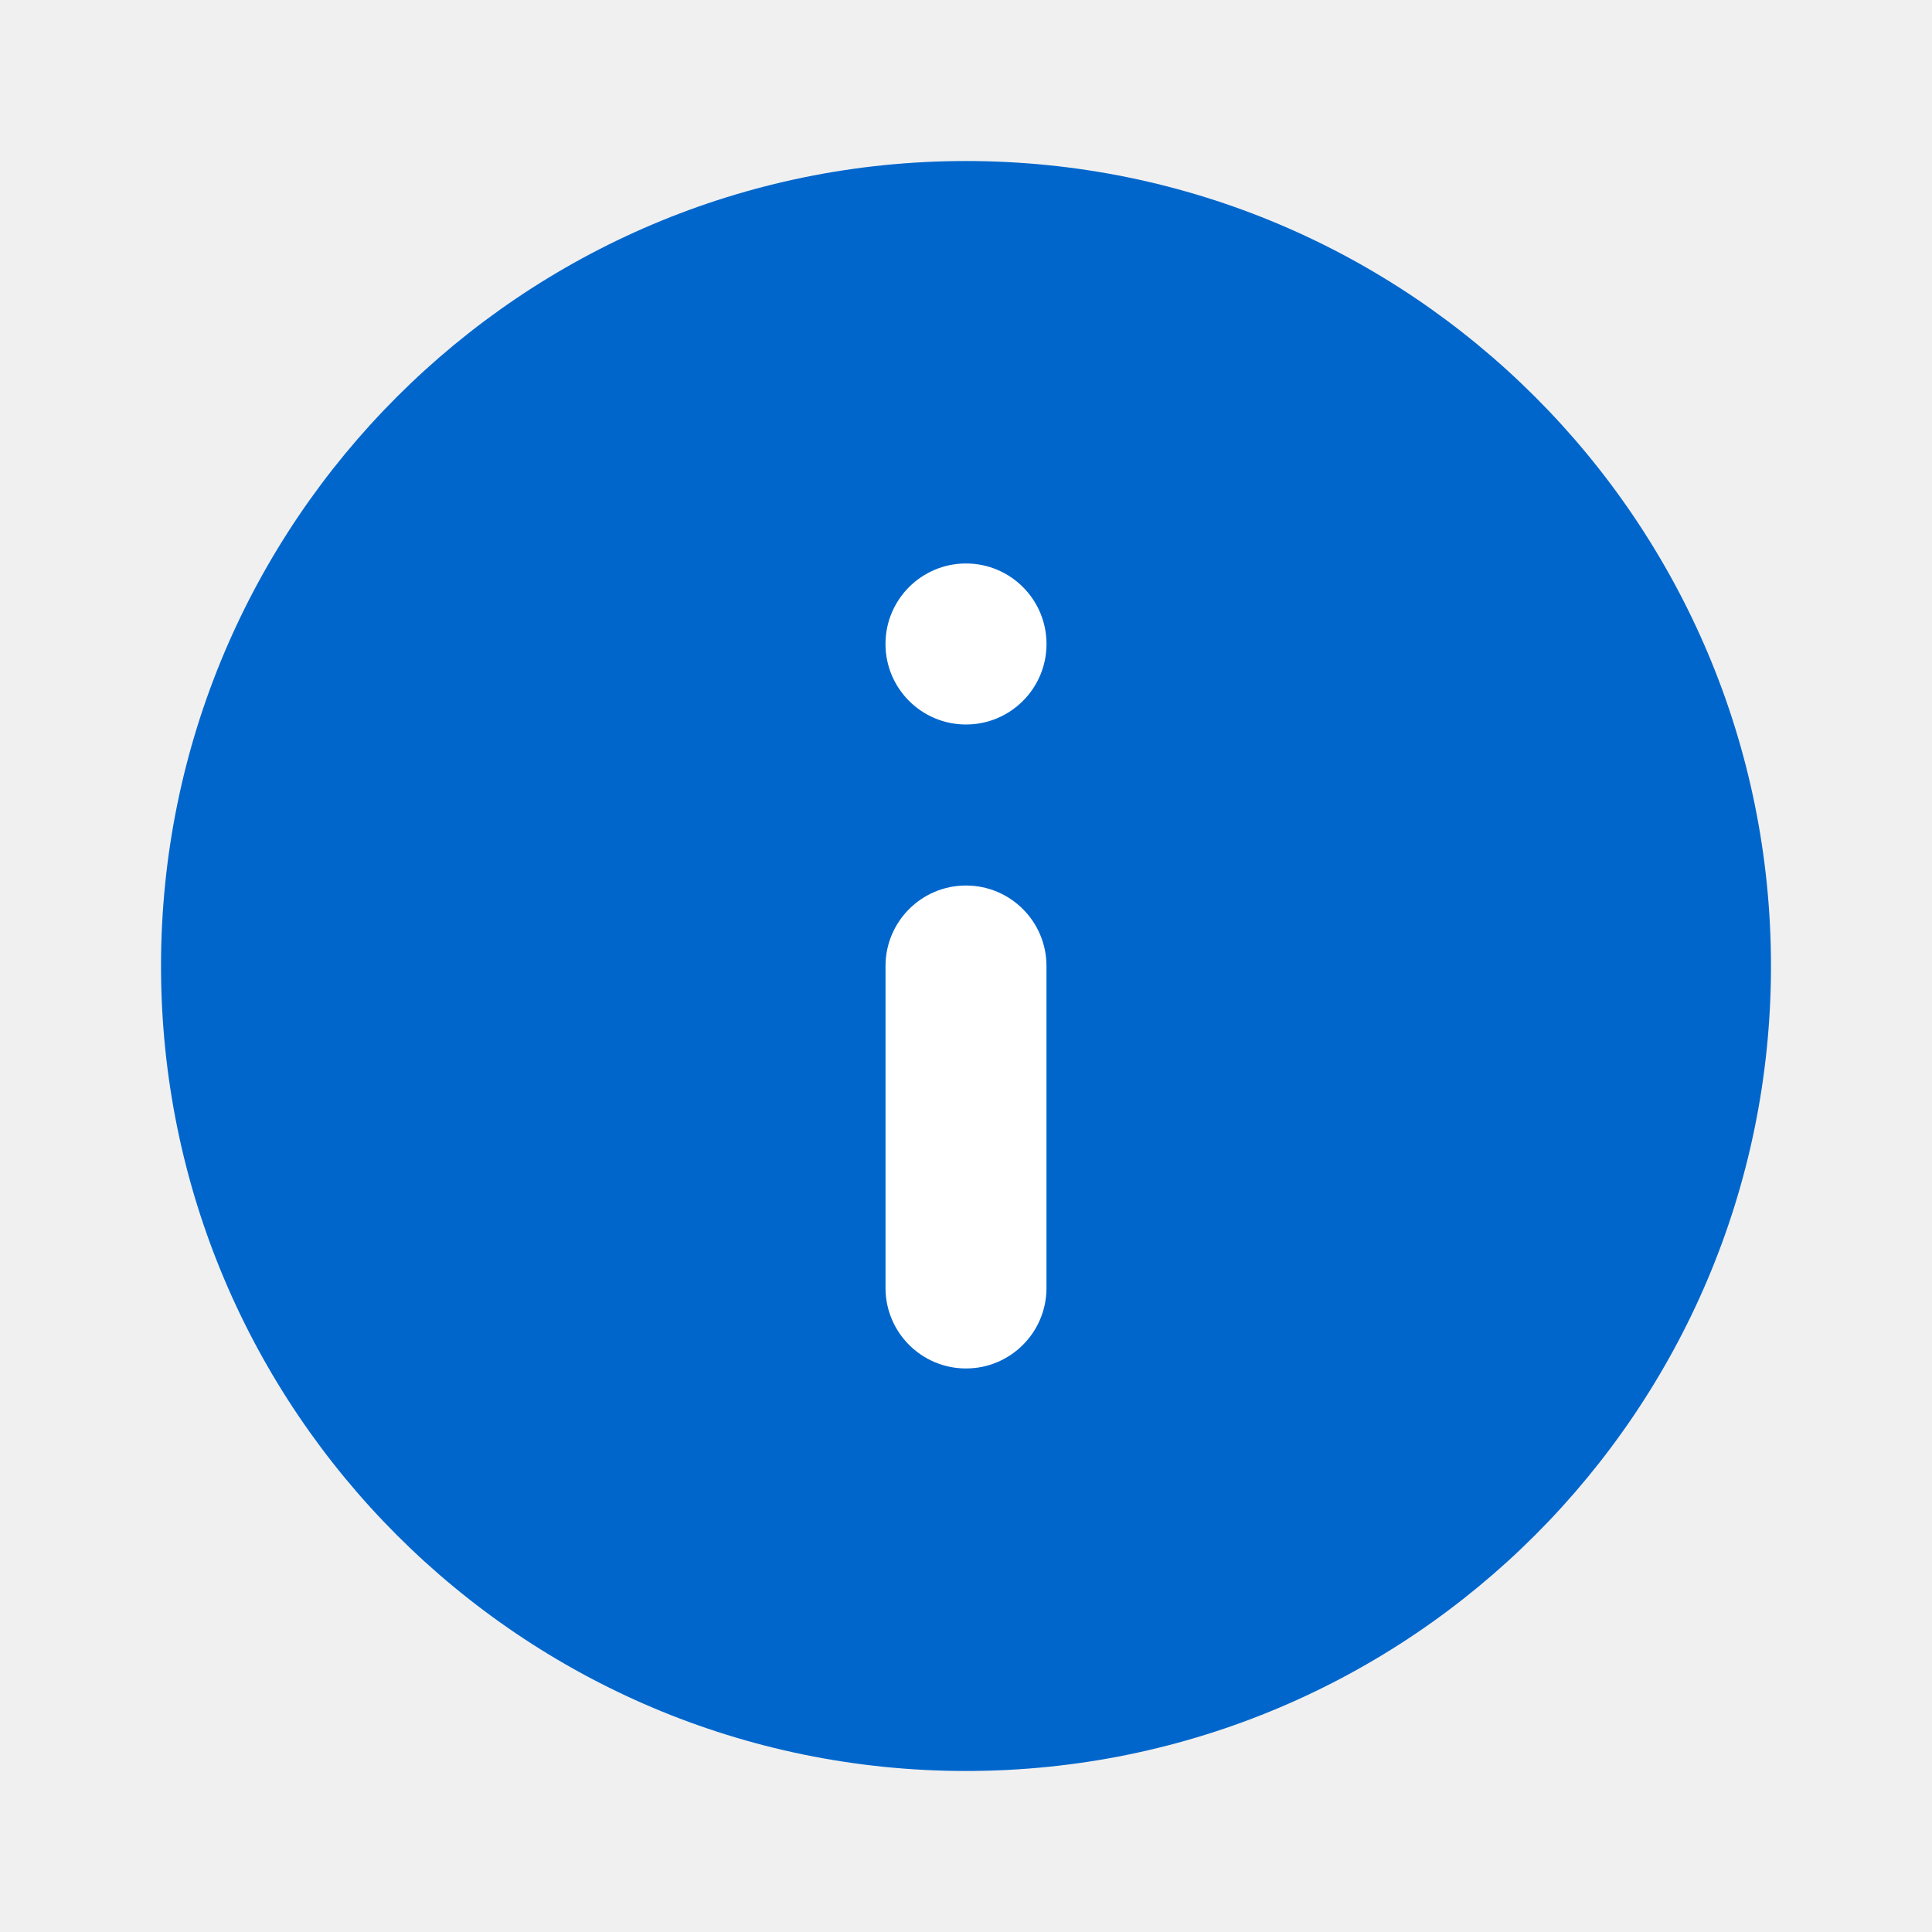
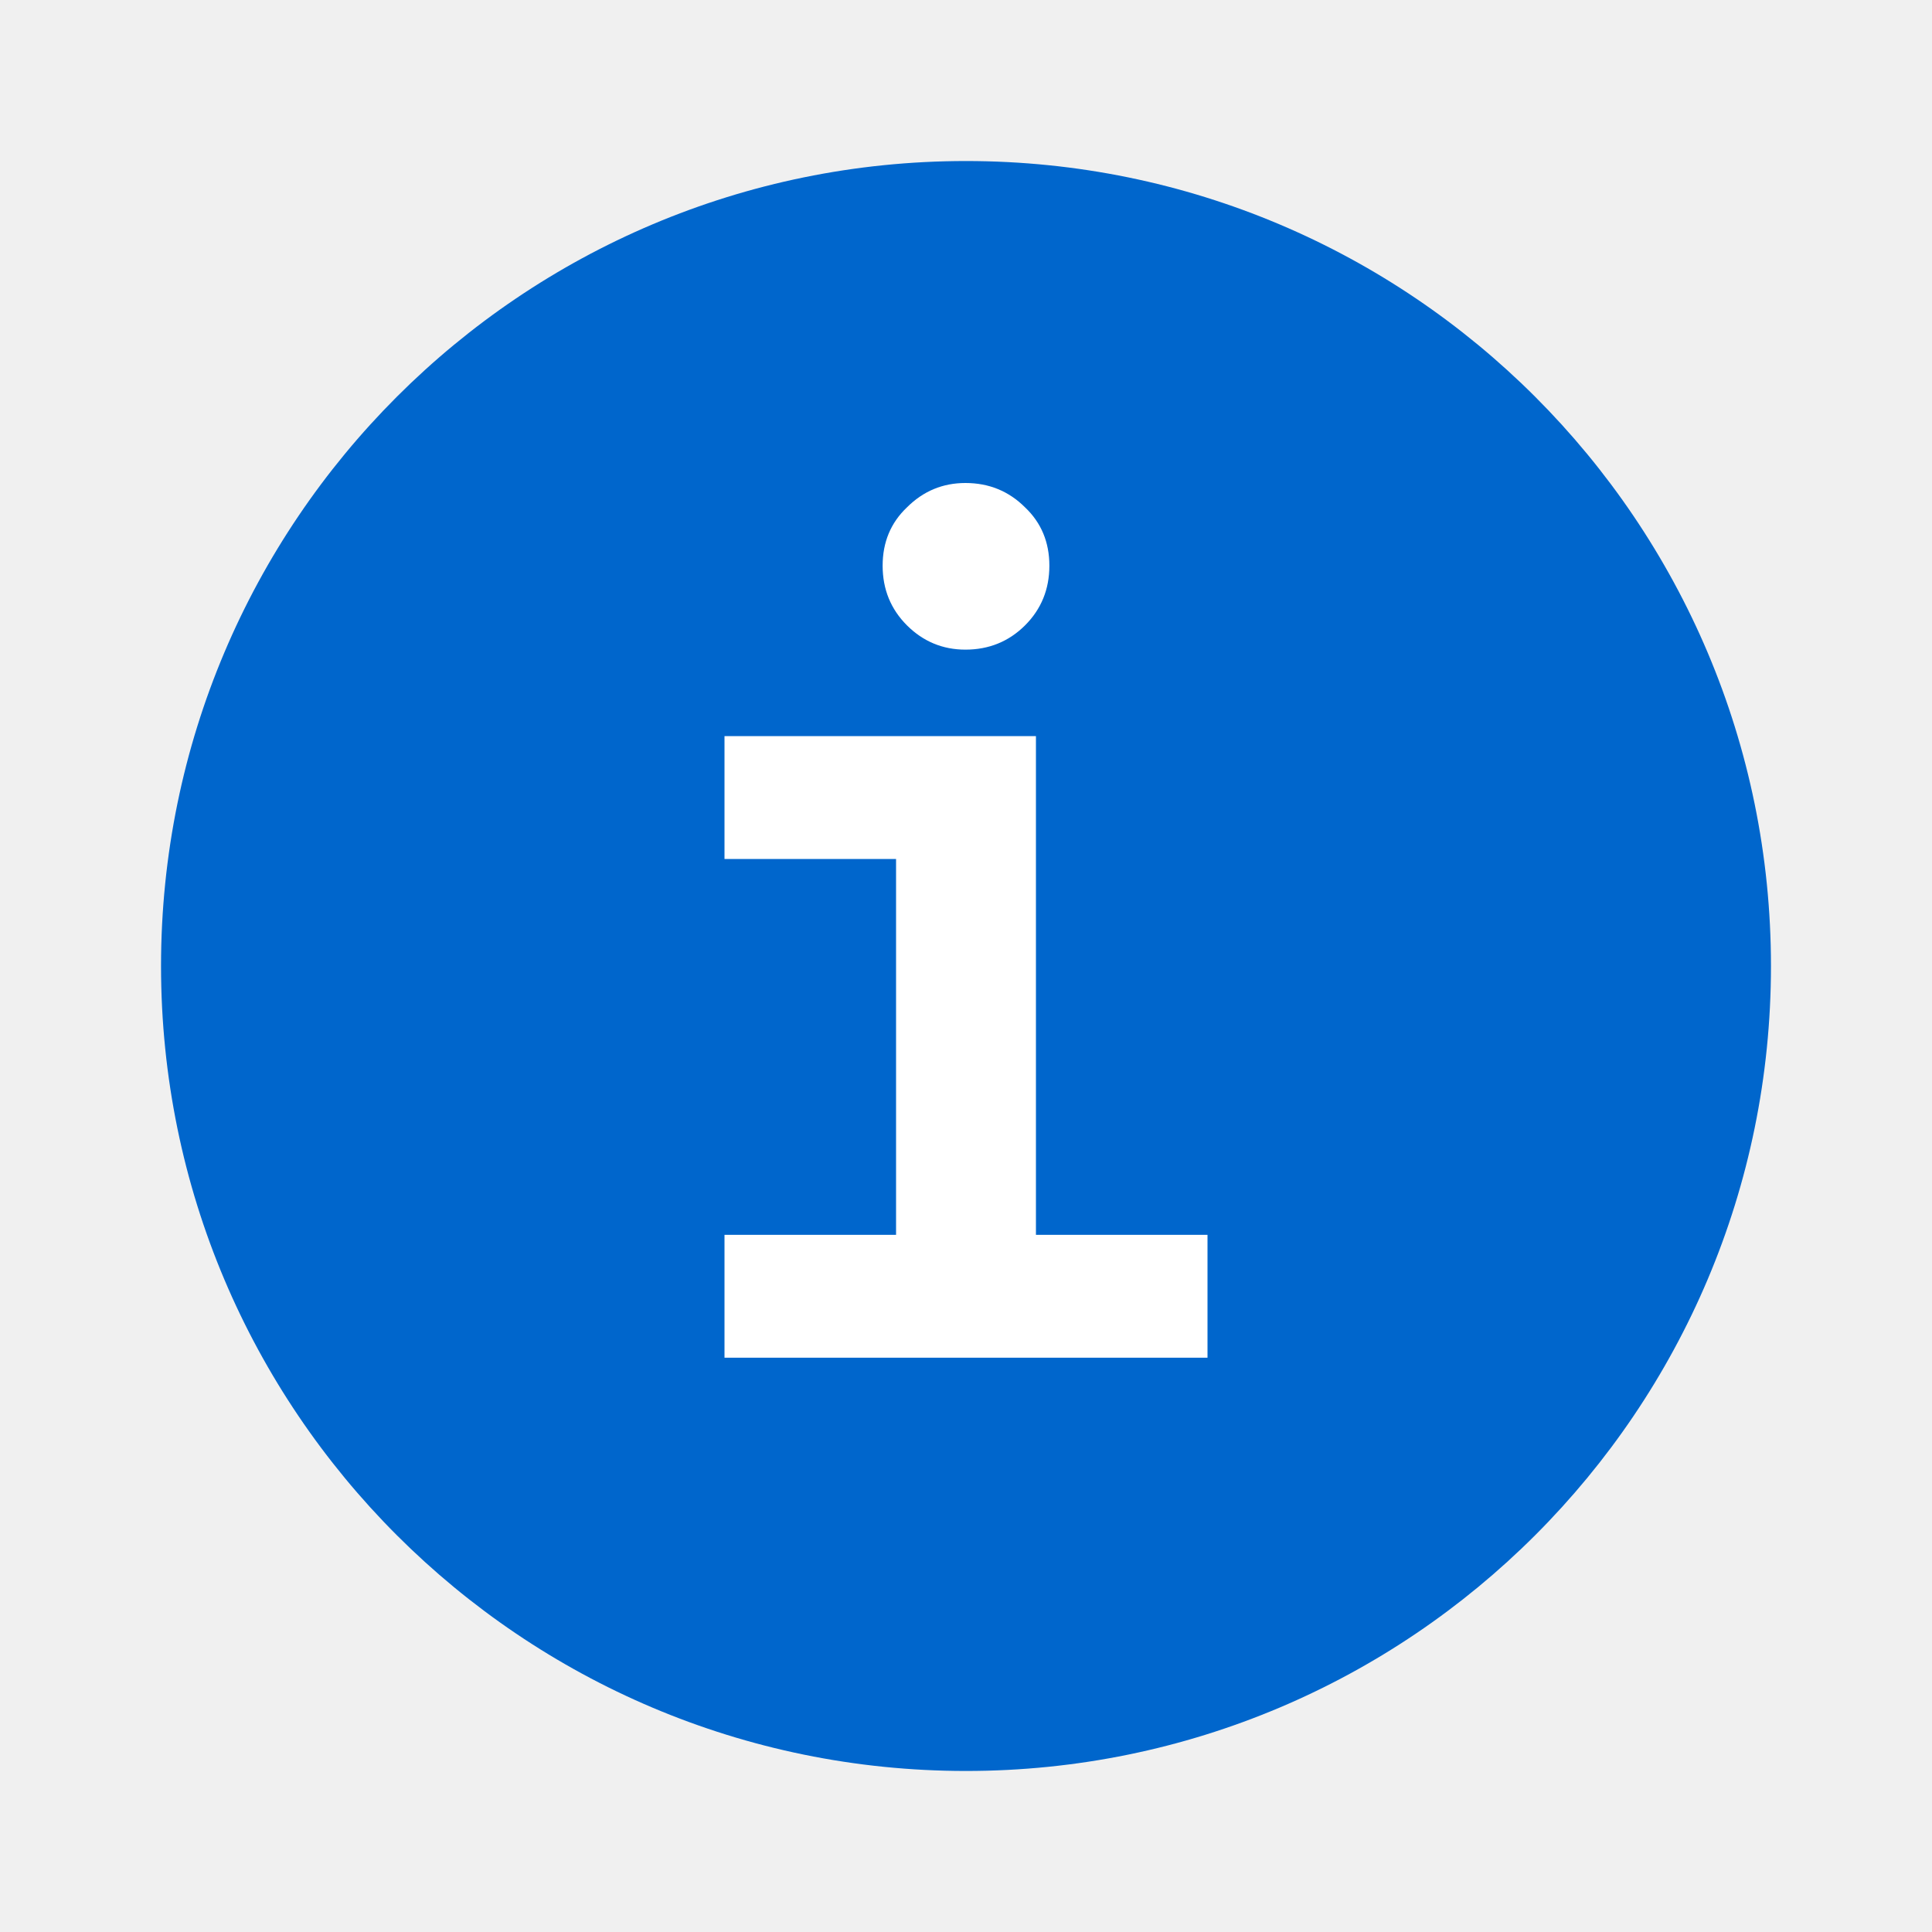
- <svg xmlns="http://www.w3.org/2000/svg" width="20" height="20" viewBox="0 0 32 32">
-   <g fill="none" fill-rule="evenodd">
-     <path d="M0 0h32v32H0z" />
-     <path fill="#06C" d="M16 2.667C8.64 2.667 2.667 8.64 2.667 16S8.64 29.333 16 29.333 29.333 23.36 29.333 16 23.36 2.667 16 2.667z" />
-     <path fill="#FFF" d="M16 14.667c.736 0 1.333.597 1.333 1.333v5.333a1.333 1.333 0 1 1-2.666 0V16c0-.736.597-1.333 1.333-1.333zm0-5.334A1.333 1.333 0 1 1 16 12a1.333 1.333 0 0 1 0-2.667z" />
-   </g>
+ <svg xmlns="http://www.w3.org/2000/svg" width="20" height="20" viewBox="0 0 20 20" fill="none">
+   <circle cx="10" cy="10" r="8.333" fill="#0066CC" />
+   <path d="M9.994 6.725C9.759 6.725 9.557 6.641 9.389 6.474C9.221 6.306 9.137 6.1 9.137 5.856C9.137 5.613 9.221 5.411 9.389 5.252C9.557 5.084 9.759 5 9.994 5C10.237 5 10.443 5.084 10.611 5.252C10.779 5.411 10.863 5.613 10.863 5.856C10.863 6.1 10.779 6.306 10.611 6.474C10.443 6.641 10.237 6.725 9.994 6.725ZM10.724 12.783H12.5V14.055H7.5V12.783H9.276V8.892H7.5V7.62H10.724V12.783Z" fill="white" />
</svg>
